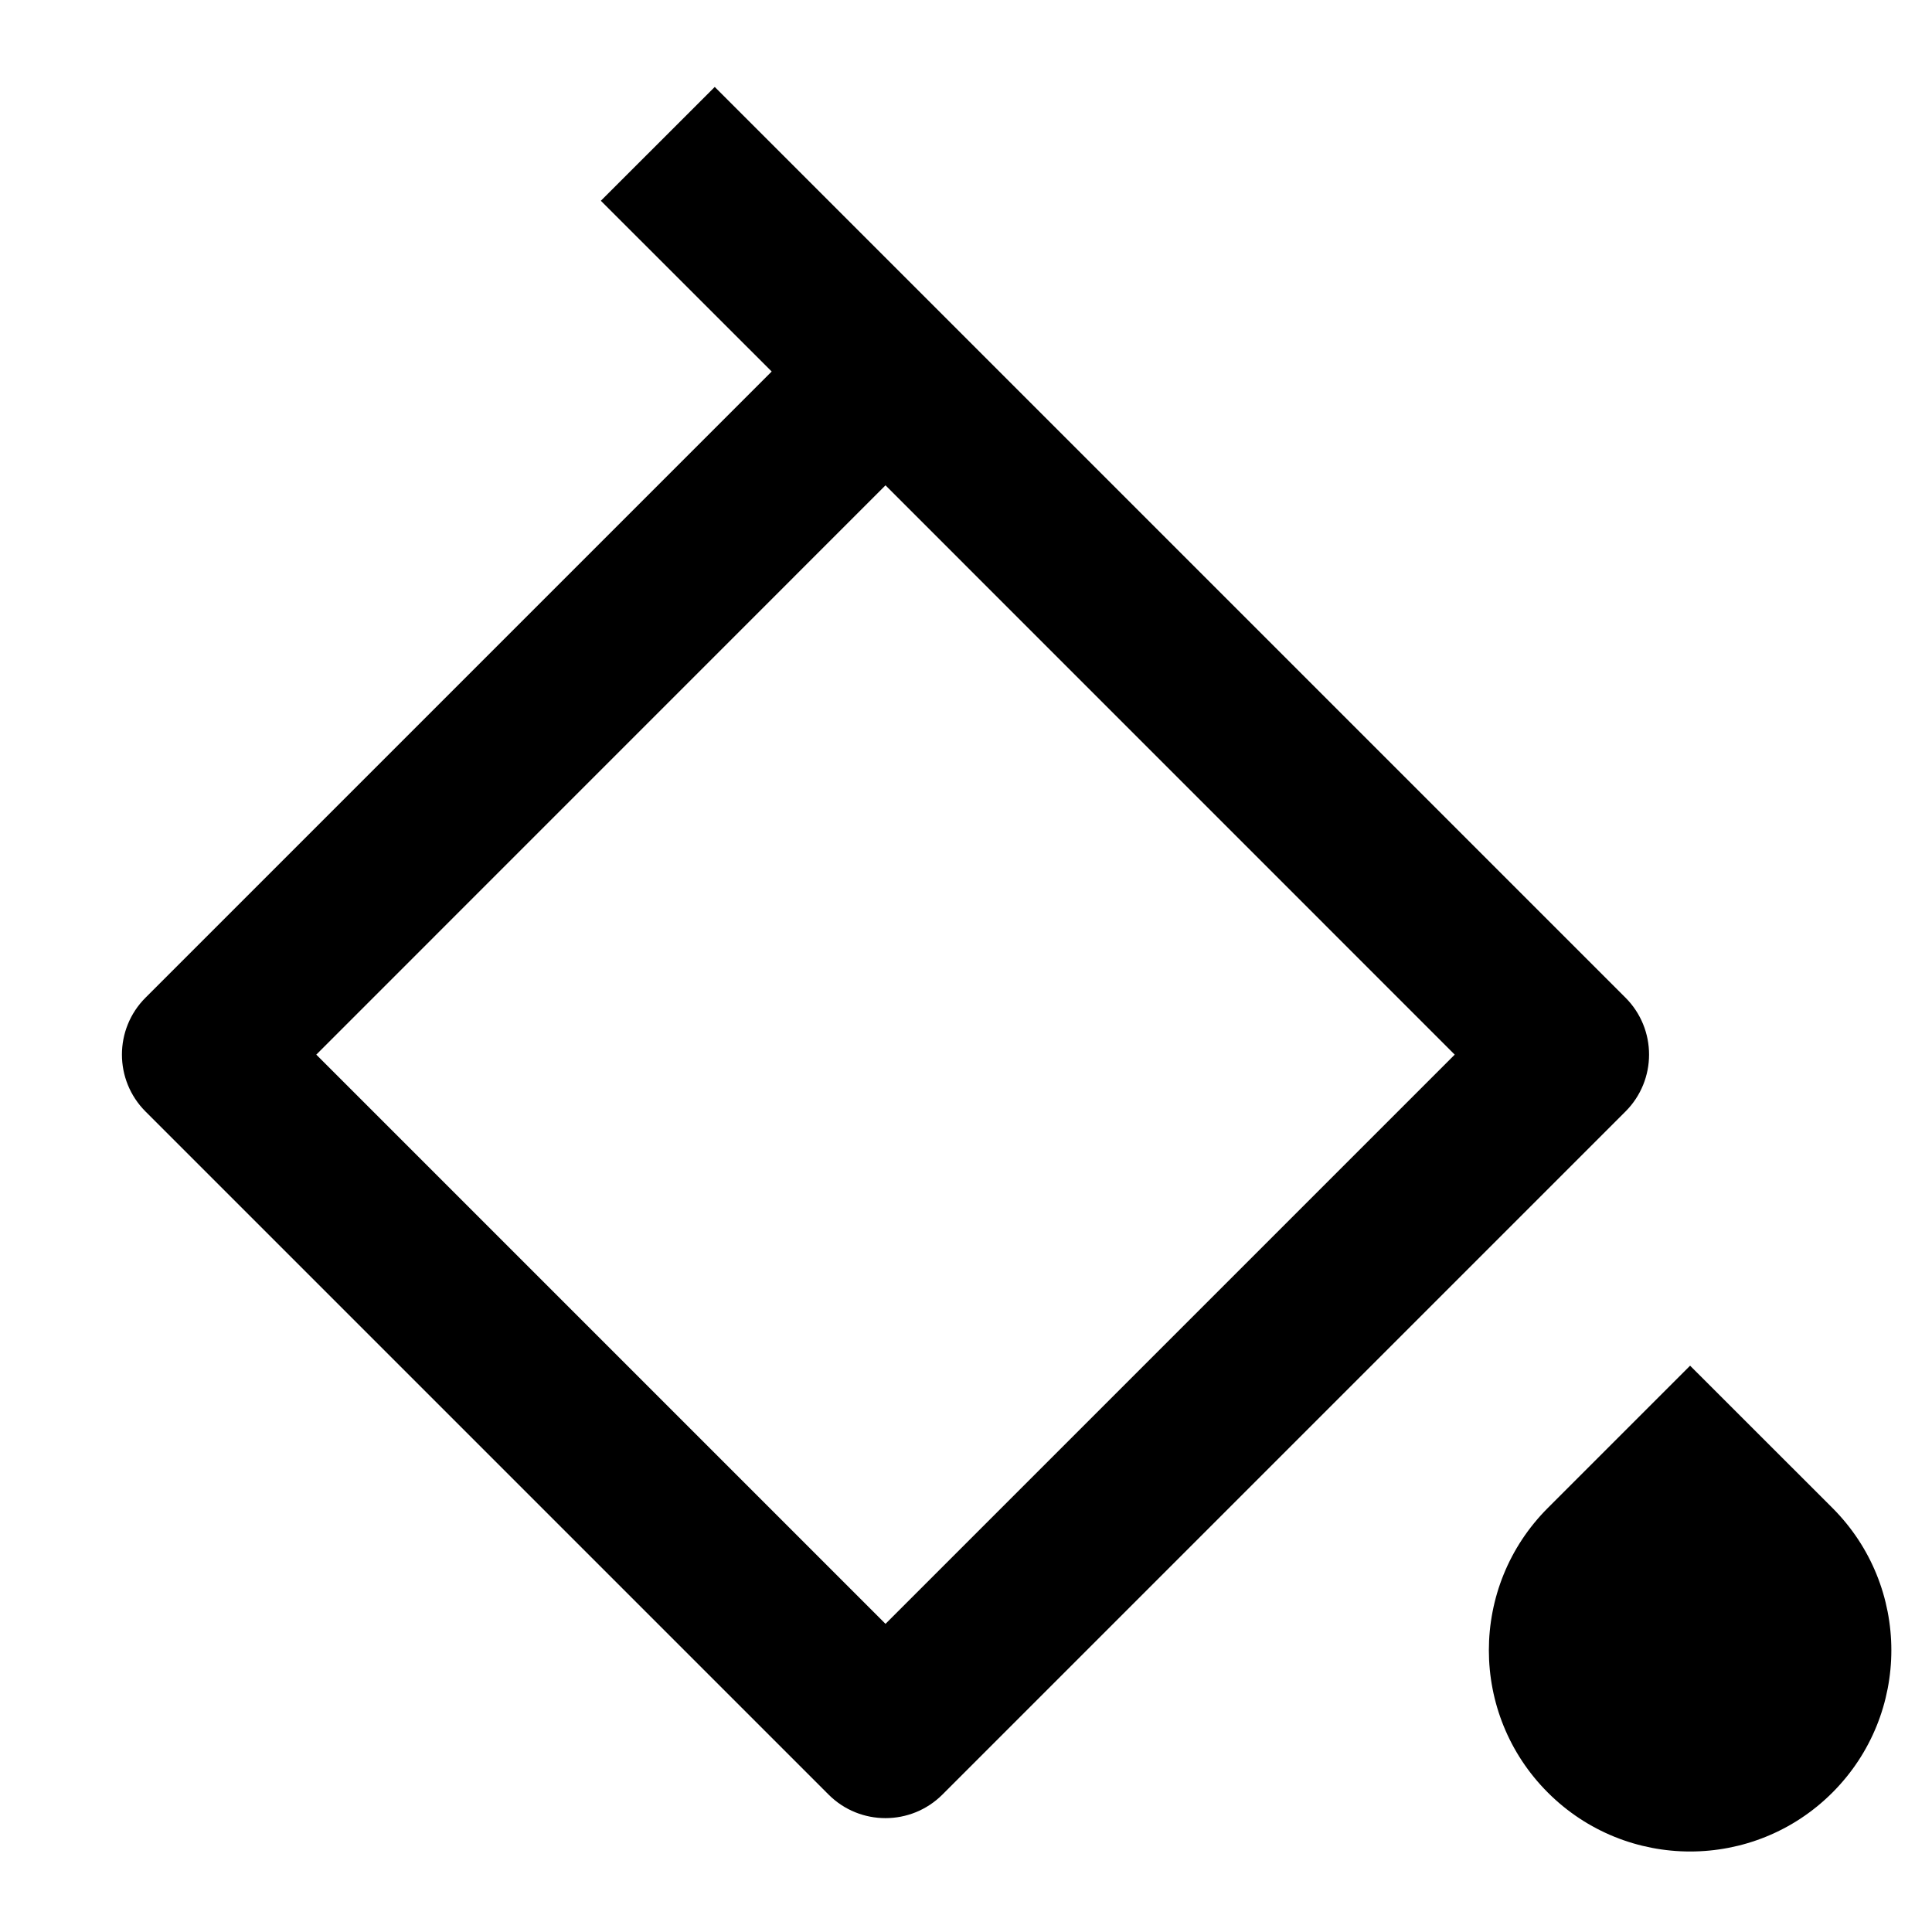
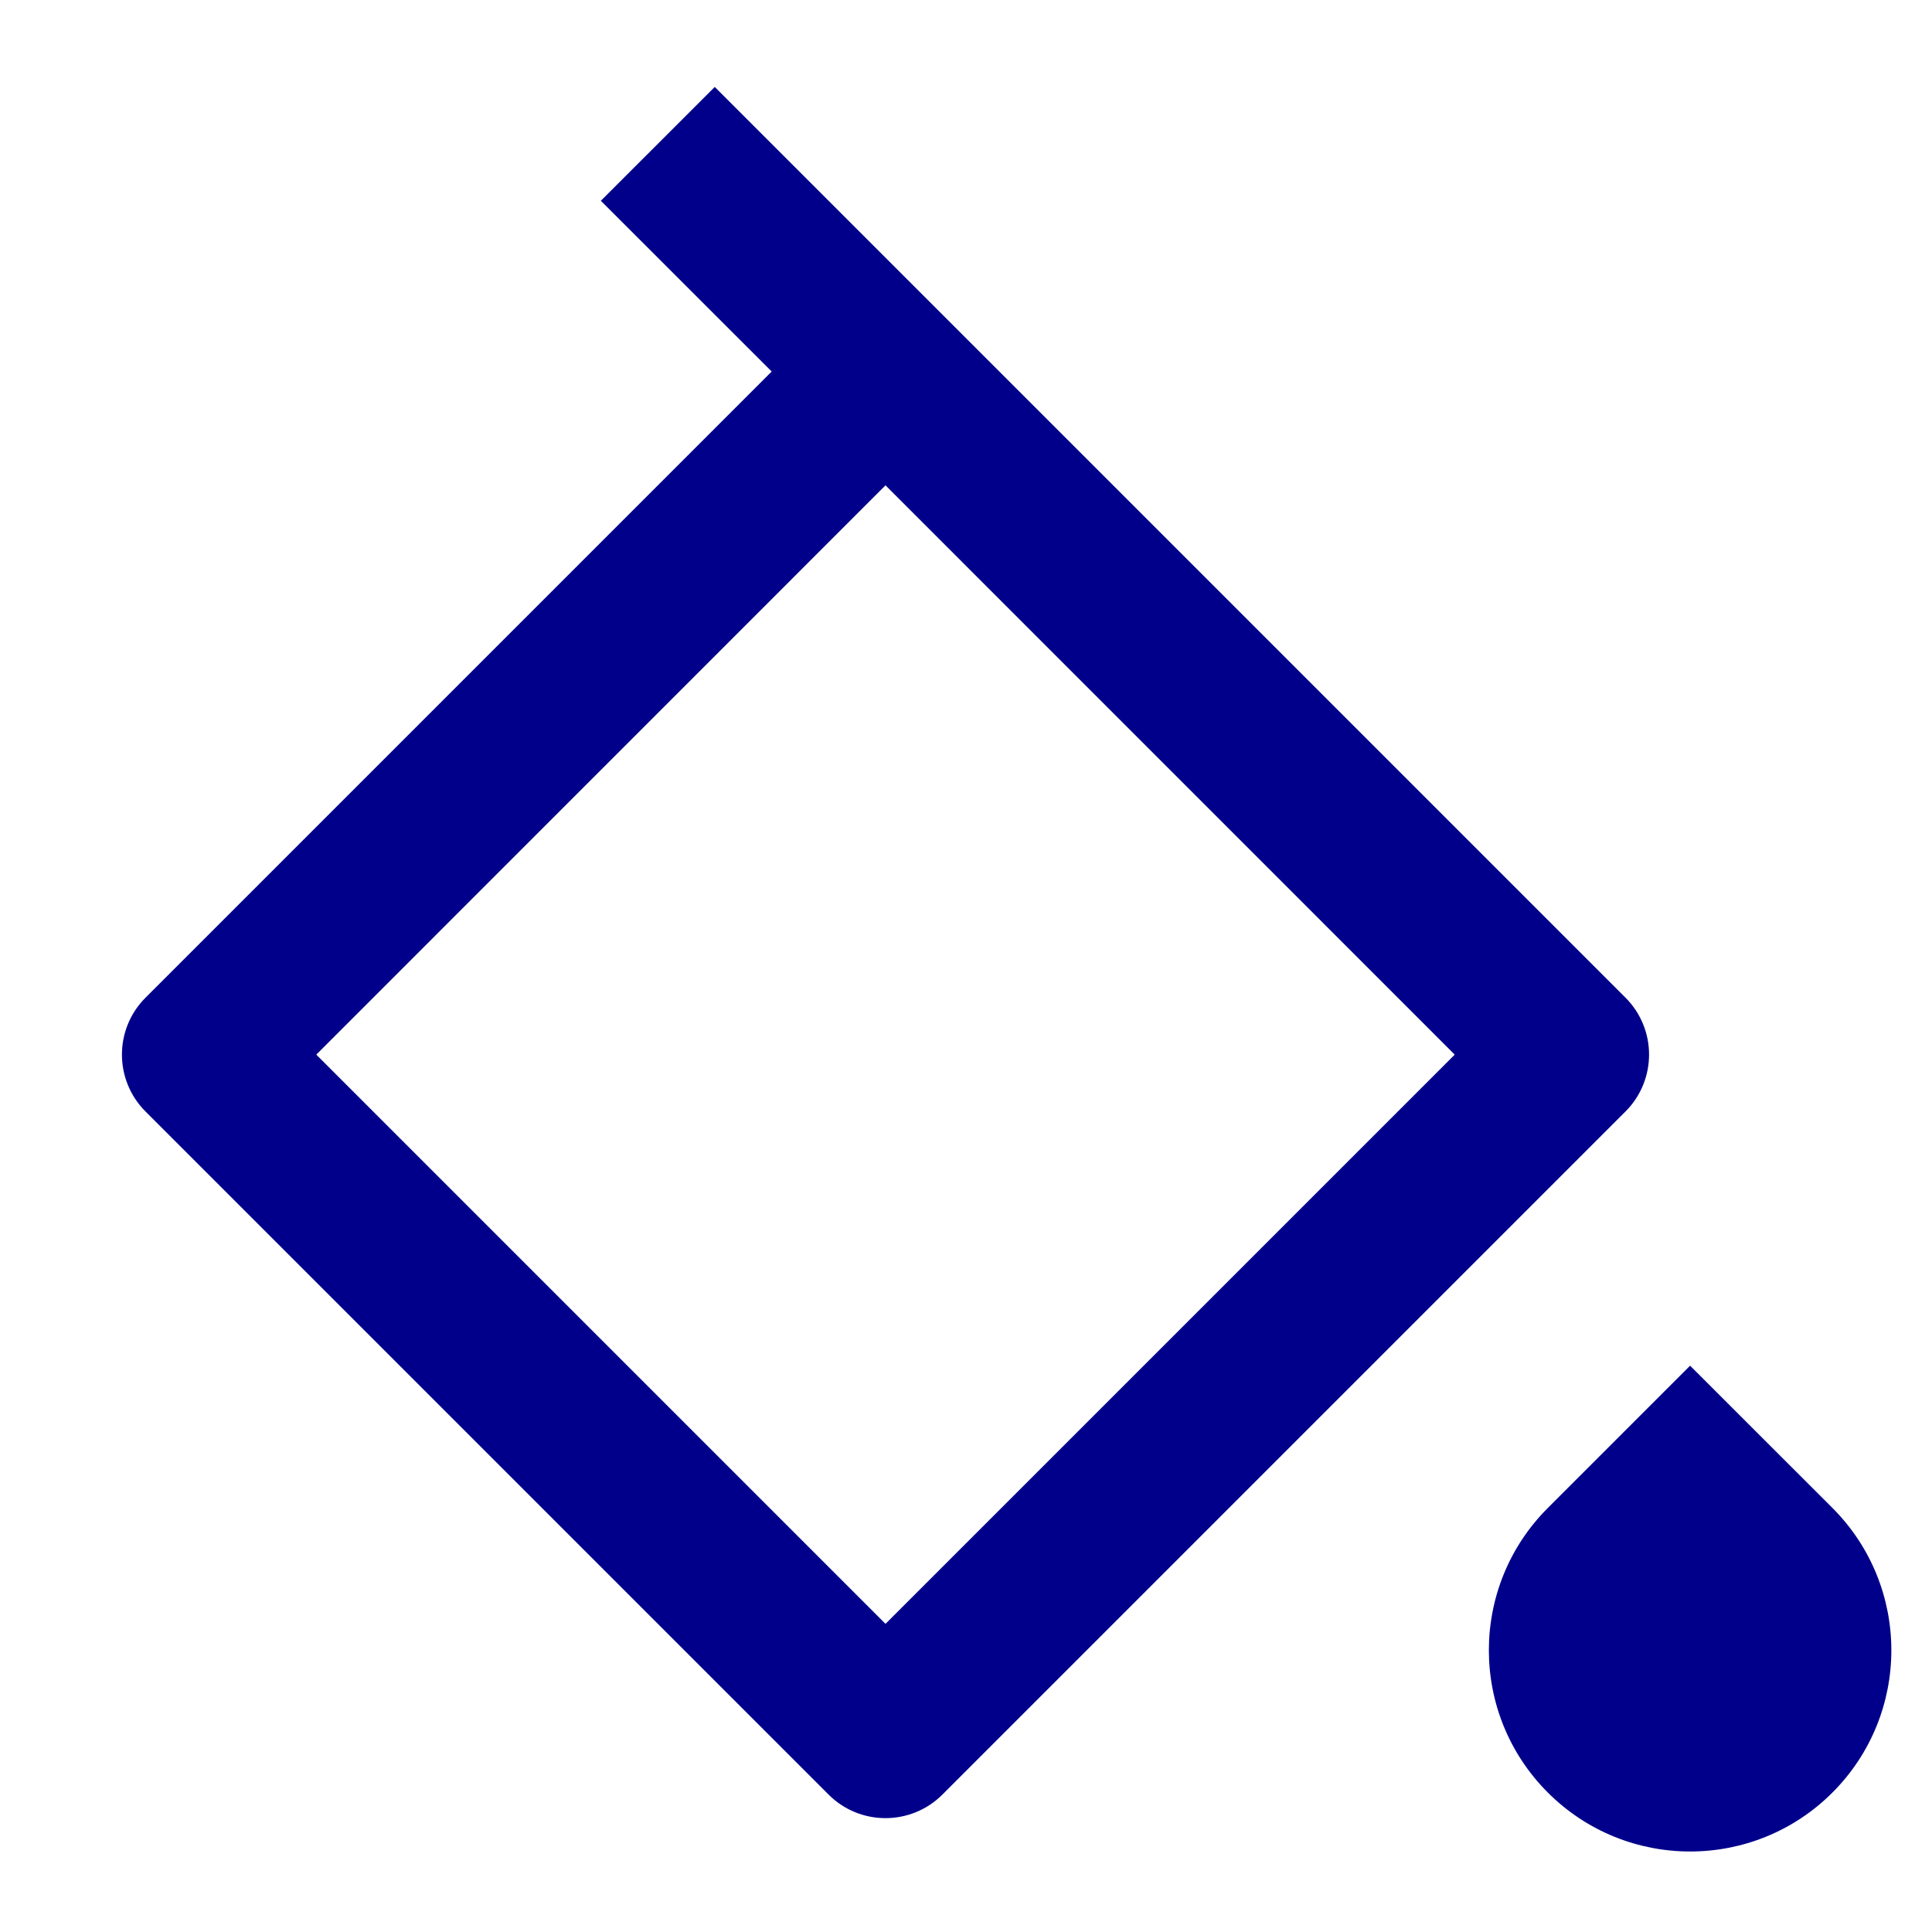
- <svg xmlns="http://www.w3.org/2000/svg" viewBox="0 0 24 24" fill="currentColor">
+ <svg xmlns="http://www.w3.org/2000/svg" viewBox="0 0 24 24" fill="darkblue">
  <path d="M19.228 18.732L20.995 16.965L22.763 18.732C23.739 19.709 23.739 21.291 22.763 22.268C21.787 23.244 20.204 23.244 19.228 22.268C18.251 21.291 18.251 19.709 19.228 18.732ZM8.879 1.08L20.192 12.393C20.583 12.784 20.583 13.417 20.192 13.808L11.707 22.293C11.316 22.683 10.683 22.683 10.293 22.293L1.808 13.808C1.417 13.417 1.417 12.784 1.808 12.393L9.586 4.615L7.464 2.494L8.879 1.08ZM11 6.029L3.929 13.101L11 20.172L18.071 13.101L11 6.029Z" />
</svg>
